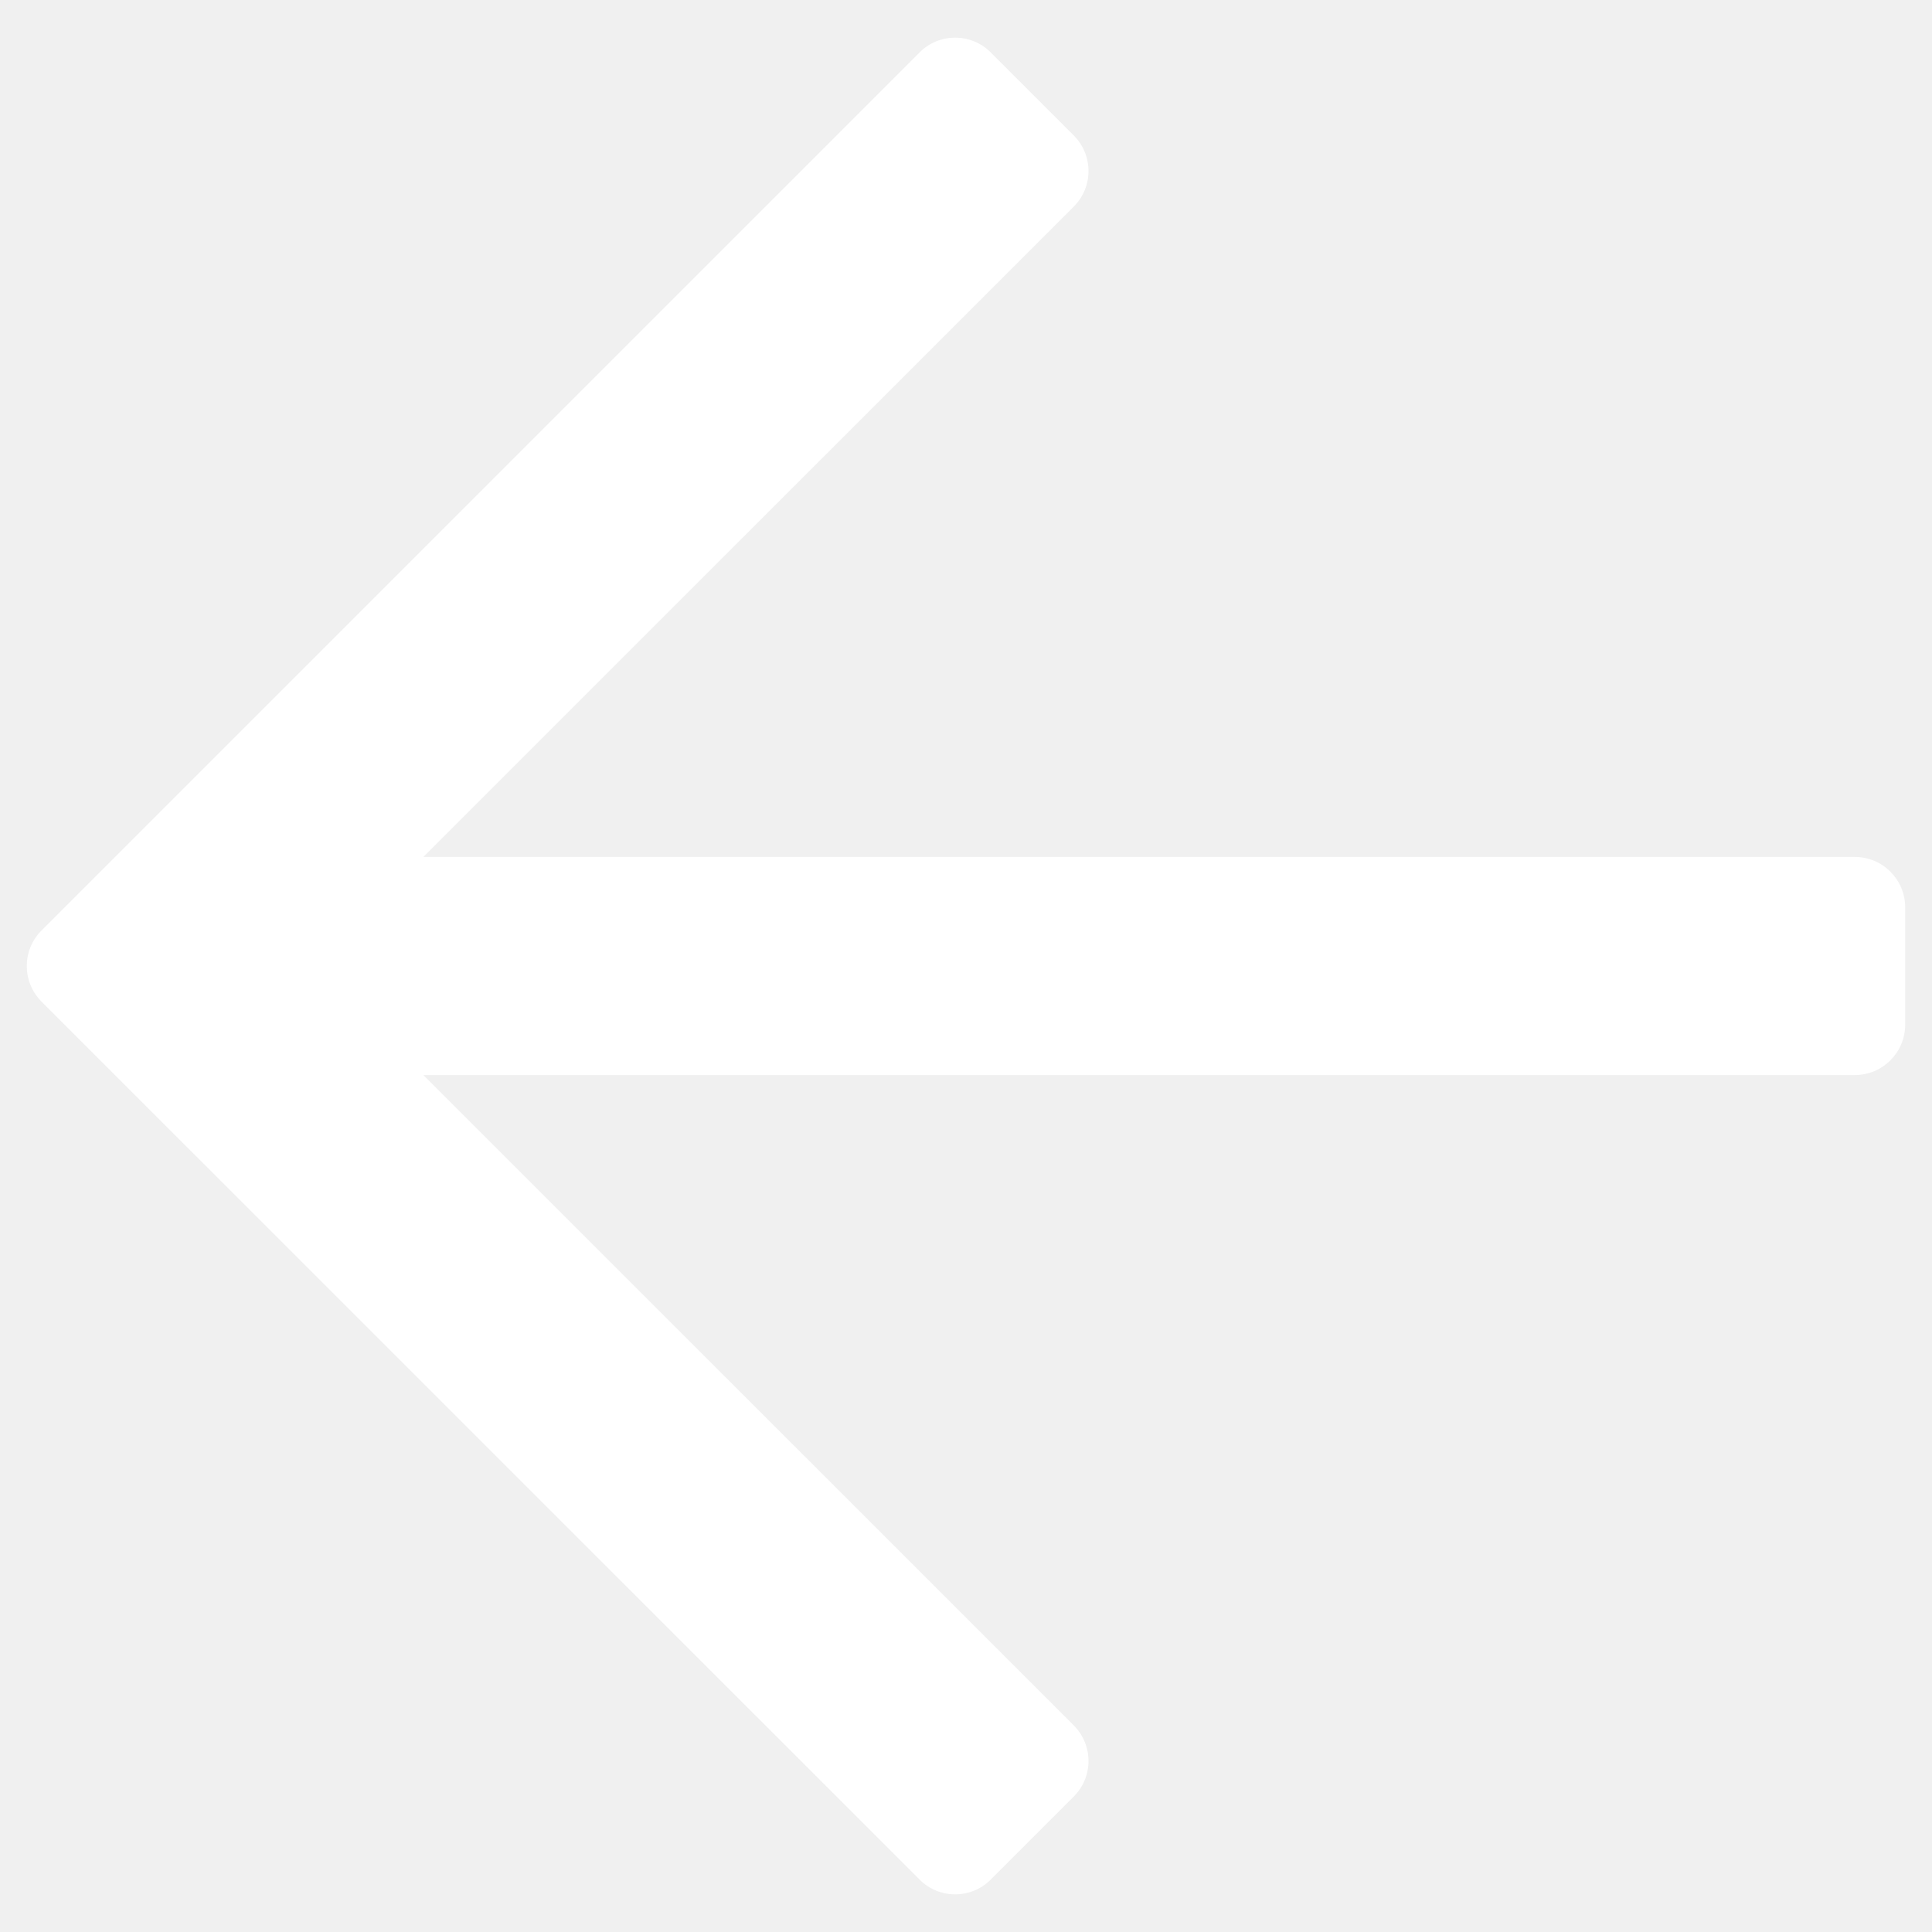
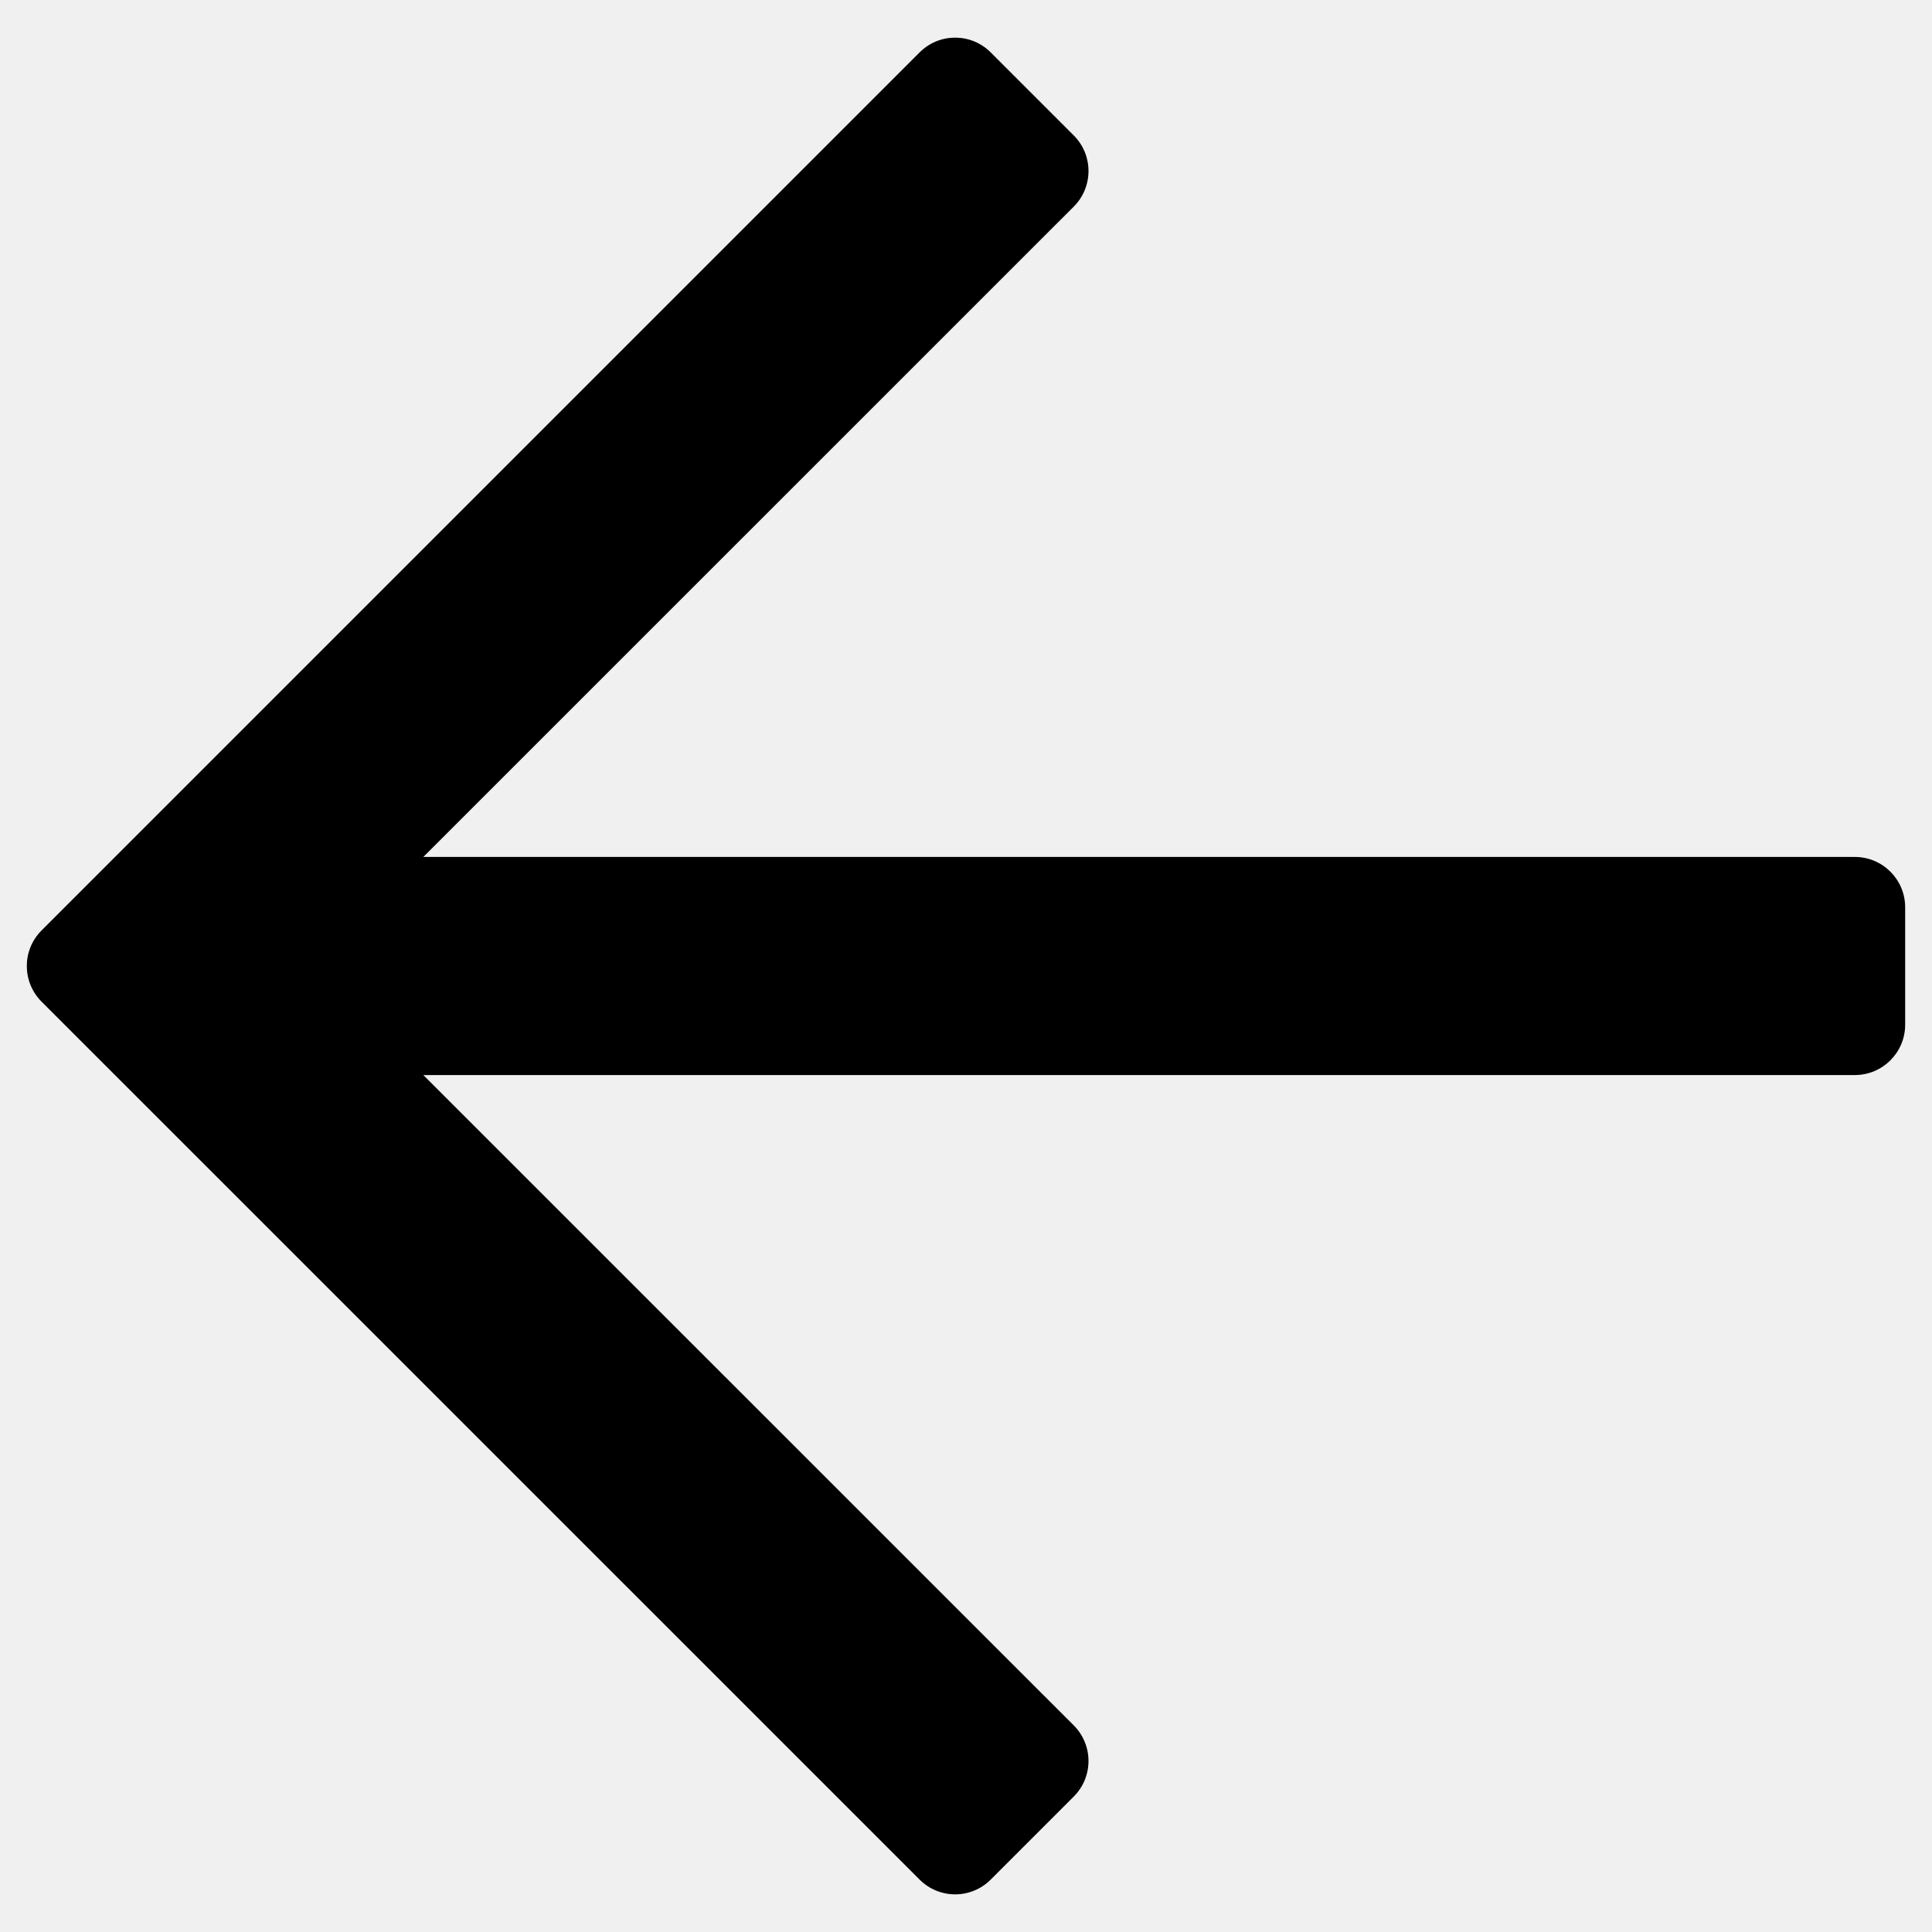
<svg xmlns="http://www.w3.org/2000/svg" width="18" height="18" viewBox="0 0 18 18" fill="none">
-   <path d="M9.23 17.512L10.004 16.738C10.187 16.555 10.187 16.259 10.004 16.075L3.944 10.016H17.281C17.54 10.016 17.75 9.806 17.75 9.547V8.453C17.75 8.194 17.54 7.984 17.281 7.984H3.944L10.004 1.925C10.187 1.742 10.187 1.445 10.004 1.262L9.23 0.488C9.047 0.305 8.751 0.305 8.568 0.488L0.387 8.669C0.204 8.852 0.204 9.148 0.387 9.332L8.568 17.512C8.751 17.695 9.047 17.695 9.23 17.512Z" fill="white" />
+   <path d="M9.23 17.512L10.004 16.738C10.187 16.555 10.187 16.259 10.004 16.075L3.944 10.016H17.281C17.54 10.016 17.75 9.806 17.75 9.547V8.453C17.75 8.194 17.54 7.984 17.281 7.984H3.944L10.004 1.925C10.187 1.742 10.187 1.445 10.004 1.262L9.23 0.488C9.047 0.305 8.751 0.305 8.568 0.488L0.387 8.669C0.204 8.852 0.204 9.148 0.387 9.332L8.568 17.512C8.751 17.695 9.047 17.695 9.23 17.512Z" fill="black" />
</svg>
